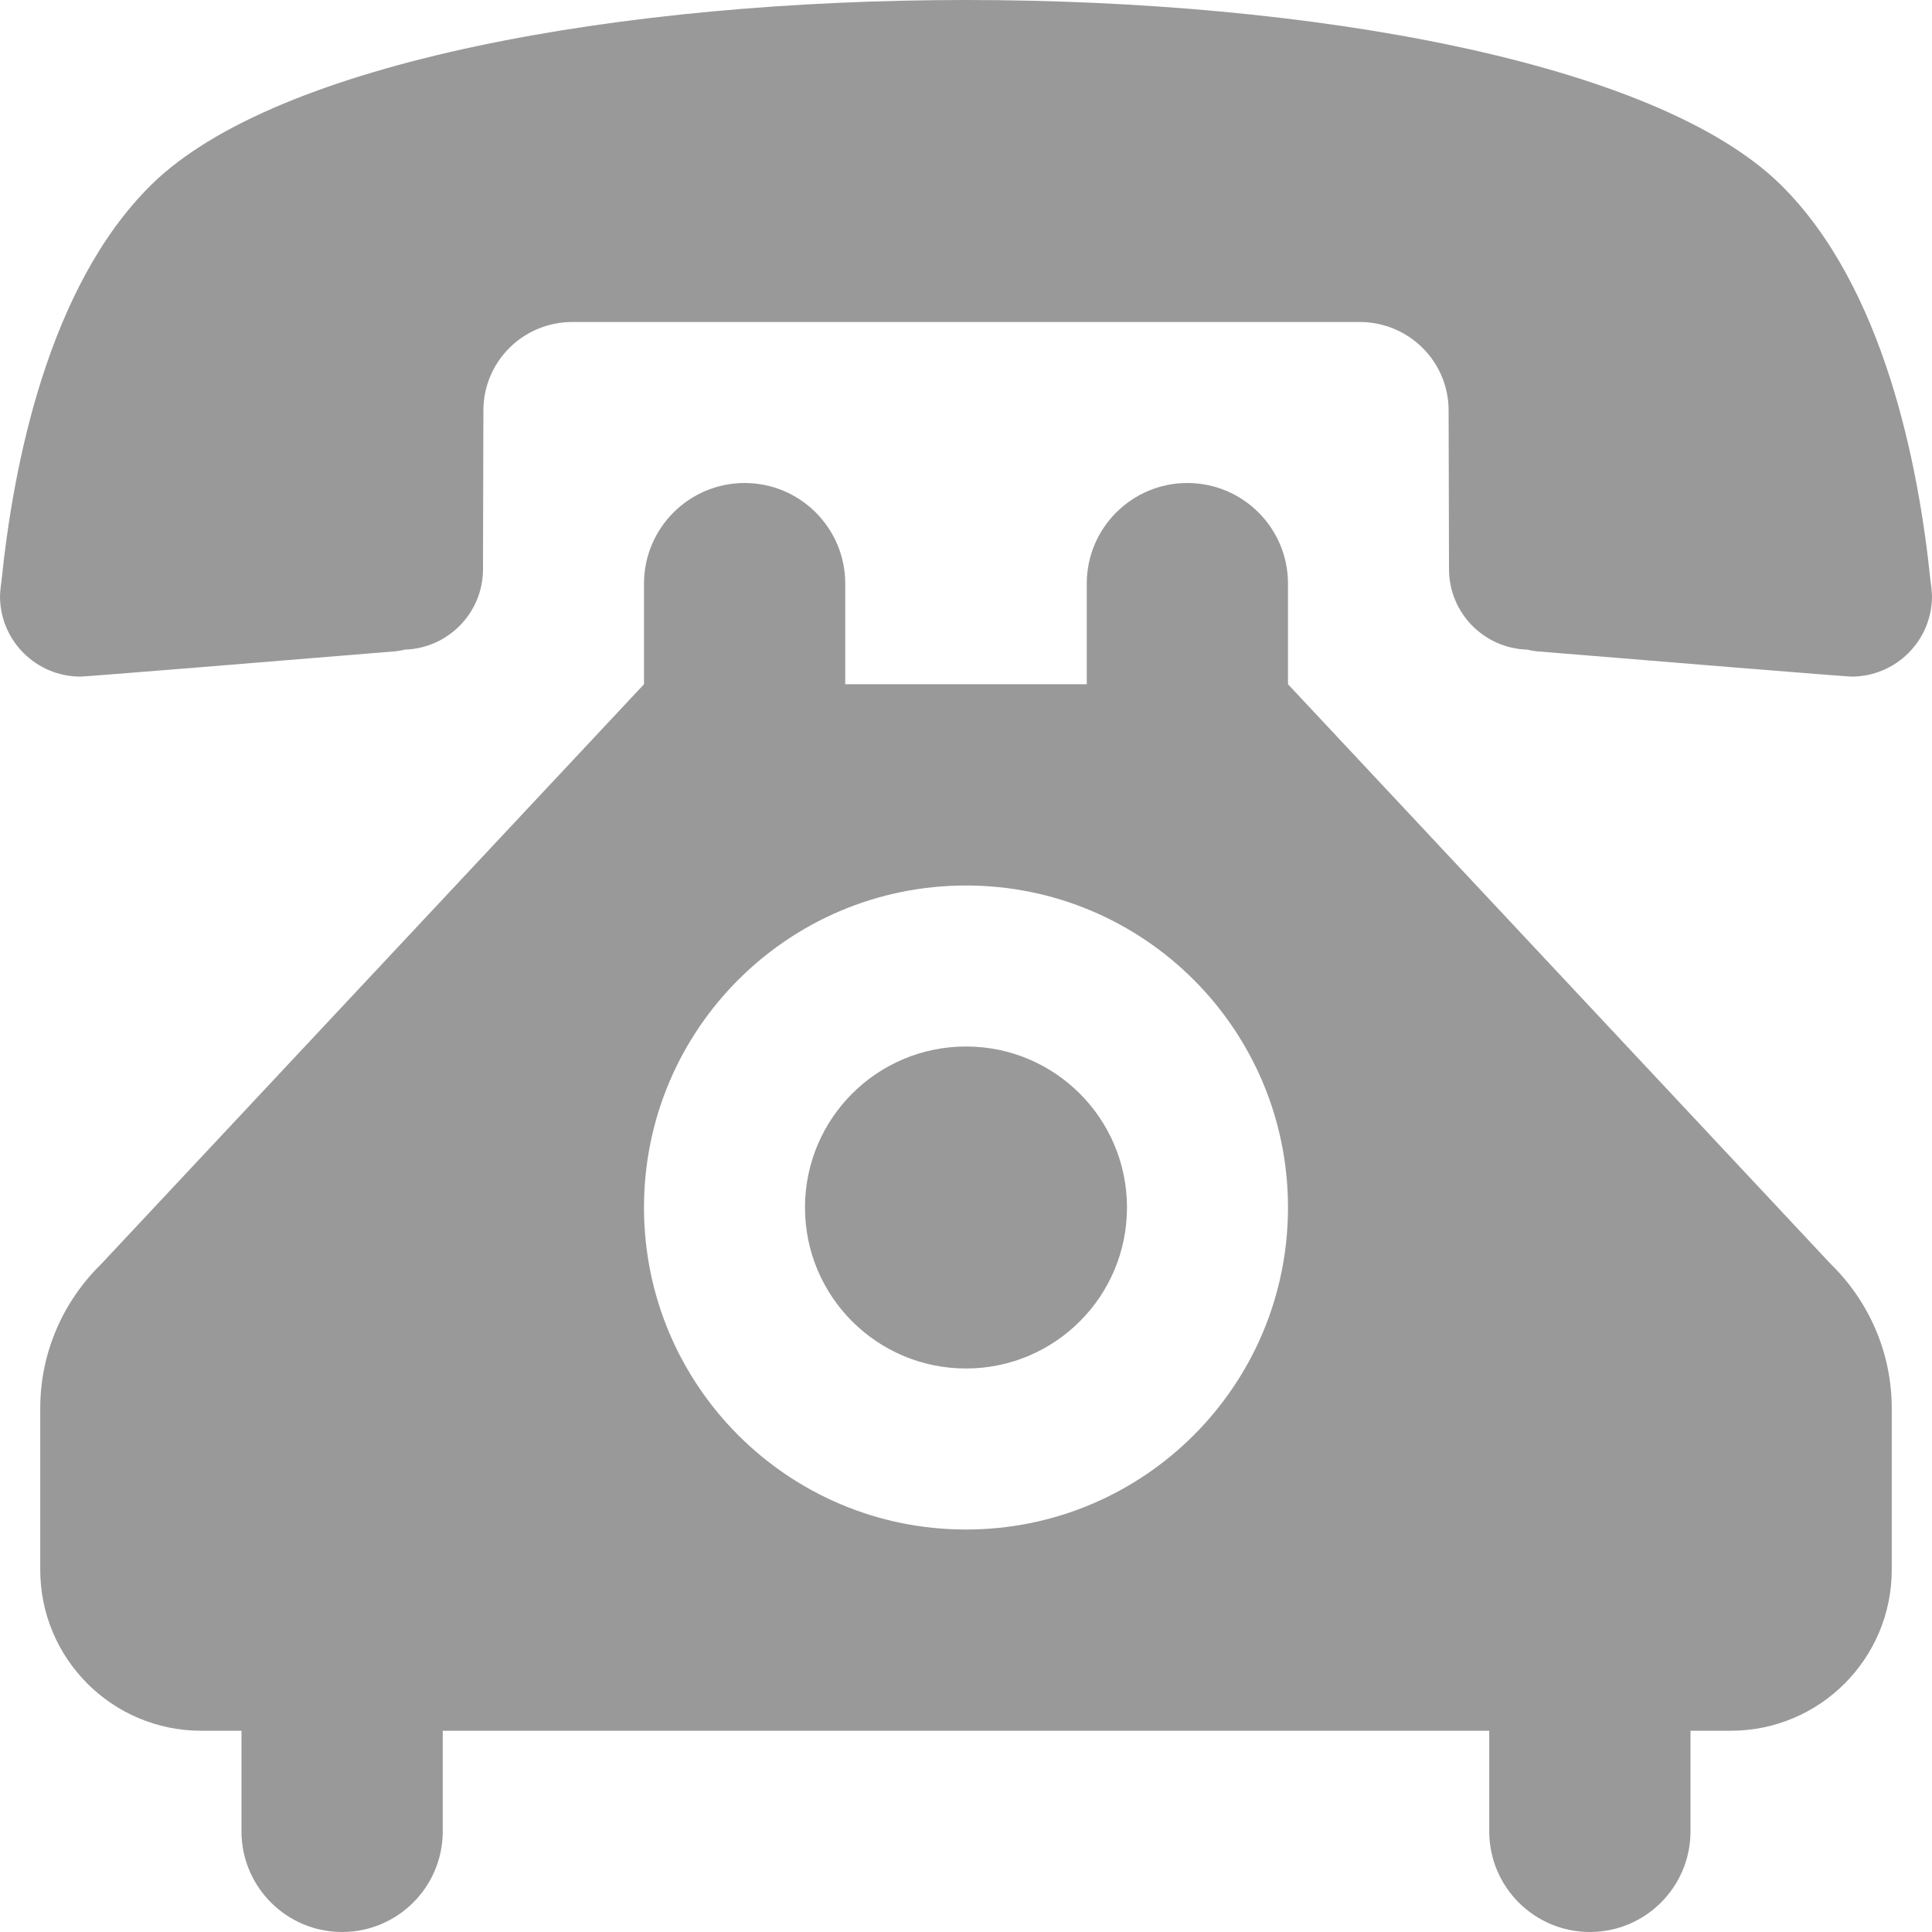
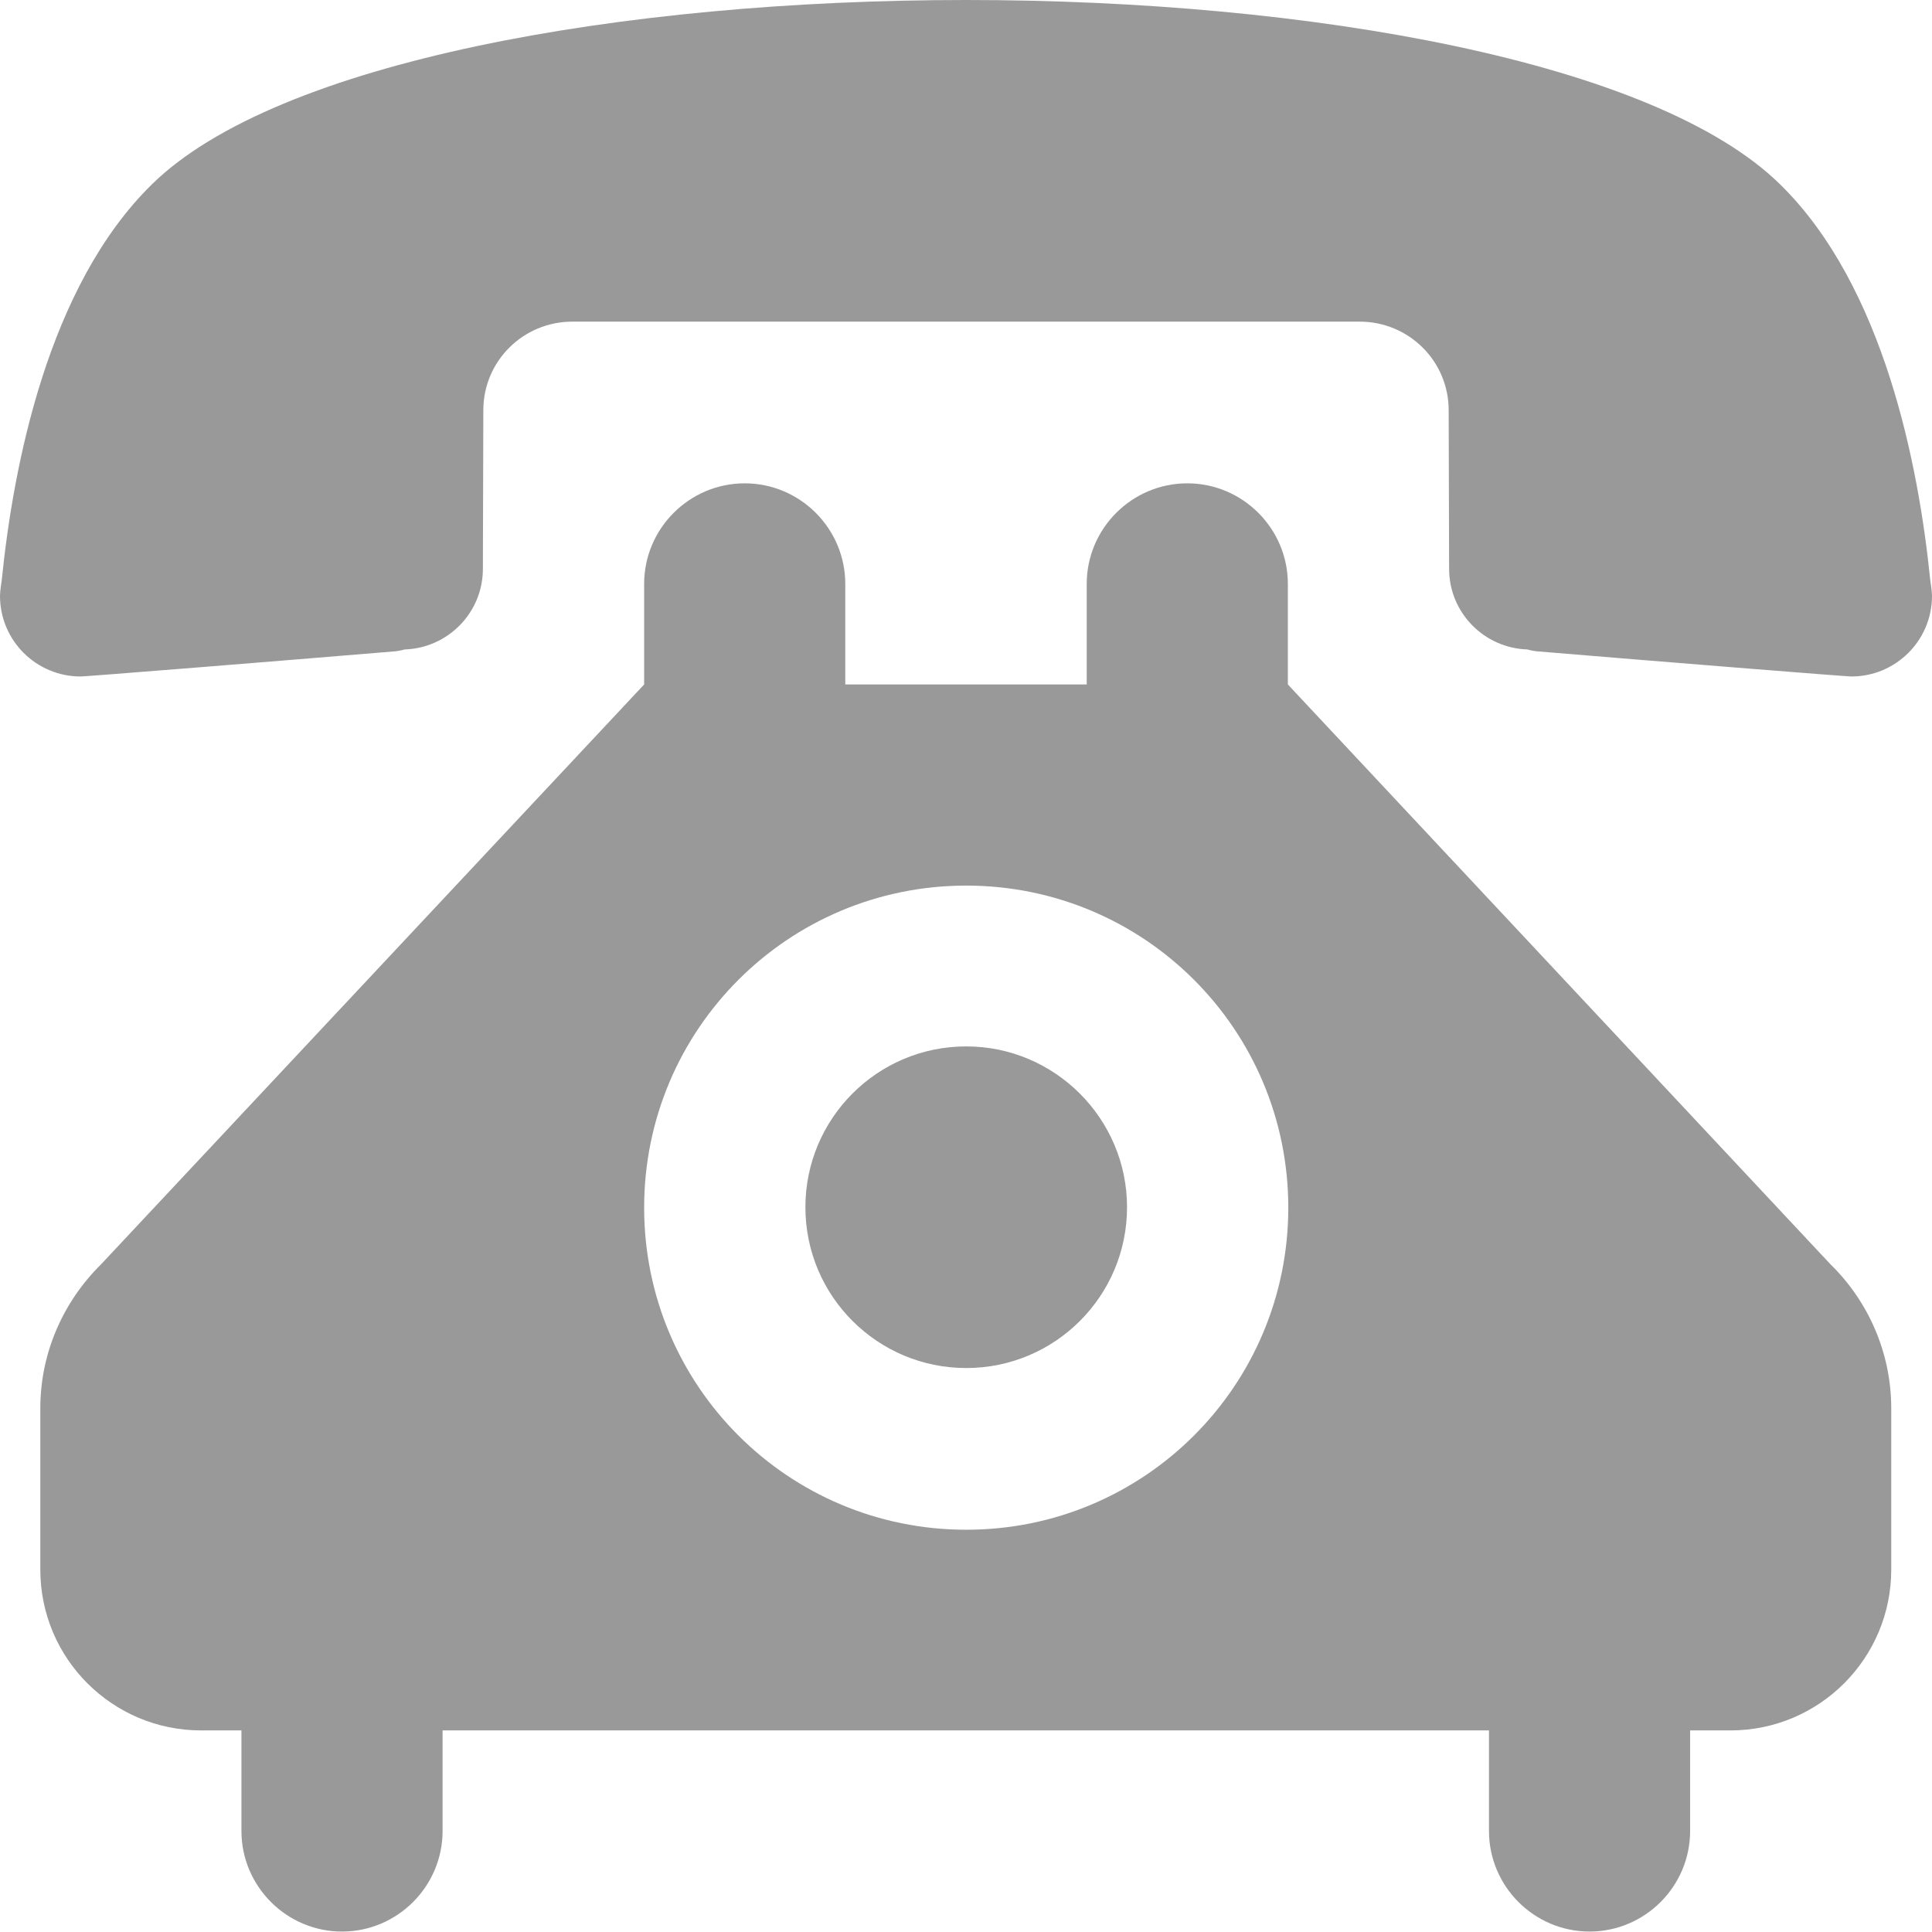
- <svg xmlns="http://www.w3.org/2000/svg" version="1.1" id="Layer_1" x="0px" y="0px" width="436.103px" height="436.102px" viewBox="31.95 31.949 436.103 436.102" enable-background="new 31.95 31.949 436.103 436.102" xml:space="preserve">
-   <path fill="#999999" d="M250,31.949c-77.68,0-155.545,13.902-183.798,41.611c-23.441,22.988-31.255,63.599-33.889,89.312  c0,0-0.363,2.541-0.363,3.634c0,10.083,8.175,18.17,18.17,18.17c1.181,0,44.882-3.544,71.229-5.724  c0.634-0.092,1.273-0.182,1.907-0.363c9.813-0.271,17.719-8.268,17.719-18.17l0.088-35.798c0-11.084,8.998-19.989,20.083-19.989  h177.706c11.09,0,20.088,8.904,20.088,19.989l0.09,35.798c0,9.902,7.902,17.899,17.717,18.17c0.629,0.182,1.268,0.271,1.91,0.363  c26.348,2.179,70.049,5.724,71.225,5.724c9.992,0,18.172-8.087,18.172-18.17c0-1.093-0.361-3.634-0.361-3.634  c-2.637-25.713-10.441-66.323-33.885-89.312C405.545,45.851,327.678,31.949,250,31.949z M250,268.172  c-20.08,0-36.342,16.262-36.342,36.342c0,20.078,16.262,36.34,36.342,36.34c20.078,0,36.34-16.262,36.34-36.34  C286.34,284.434,270.079,268.172,250,268.172z M222.745,186.401v-22.713c0-12.537-10.178-22.713-22.713-22.713  c-12.536,0-22.713,10.177-22.713,22.713v22.713L54.75,317.324c-8.446,8.269-13.717,19.804-13.717,32.527v36.433  c0,20.079,16.264,36.34,36.342,36.34h9.086v22.716c0,12.536,10.178,22.711,22.714,22.711c12.536,0,22.713-10.175,22.713-22.711  v-22.716h236.224v22.716c0,12.536,10.174,22.711,22.715,22.711c12.537,0,22.711-10.175,22.711-22.711v-22.716h9.086  c20.08,0,36.342-16.261,36.342-36.34v-36.433c0-12.726-5.27-24.261-13.717-32.527L322.684,186.401v-22.713  c0-12.537-10.178-22.713-22.713-22.713c-12.537,0-22.713,10.177-22.713,22.713v22.713H222.745z M250,231.83  c40.158,0,72.684,32.525,72.684,72.684c0,40.157-32.523,72.687-72.684,72.687c-40.159,0-72.684-32.527-72.684-72.687  C177.317,264.355,209.842,231.83,250,231.83z" />
+ <svg xmlns="http://www.w3.org/2000/svg" version="1.1" id="Layer_1" x="0px" y="0px" viewBox="0 0 436.1 436.1" style="enable-background:new 0 0 436.1 436.1;" xml:space="preserve">
+   <style type="text/css">
+ 	.st0{fill:#999999;}
+ </style>
+   <path class="st0" d="M218.1,0C140.4,0,62.5,13.9,34.3,41.6C10.8,64.6,3,105.2,0.4,130.9c0,0-0.4,2.5-0.4,3.6  c0,10.1,8.2,18.2,18.2,18.2c1.2,0,44.9-3.5,71.2-5.7c0.6-0.1,1.3-0.2,1.9-0.4c9.8-0.3,17.7-8.3,17.7-18.2l0.1-35.8  c0-11.1,9-20,20.1-20h177.7c11.1,0,20.1,8.9,20.1,20l0.1,35.8c0,9.9,7.9,17.9,17.7,18.2c0.6,0.2,1.3,0.3,1.9,0.4  c26.3,2.2,70,5.7,71.2,5.7c10,0,18.2-8.1,18.2-18.2c0-1.1-0.4-3.6-0.4-3.6c-2.6-25.7-10.4-66.3-33.9-89.3  C373.6,13.9,295.7,0,218.1,0z M218.1,236.2c-20.1,0-36.3,16.3-36.3,36.3c0,20.1,16.3,36.3,36.3,36.3c20.1,0,36.3-16.3,36.3-36.3  C254.4,252.5,238.1,236.2,218.1,236.2z M190.8,154.5v-22.7c0-12.5-10.2-22.7-22.7-22.7c-12.5,0-22.7,10.2-22.7,22.7v22.7L22.8,285.4  c-8.4,8.3-13.7,19.8-13.7,32.5v36.4c0,20.1,16.3,36.3,36.3,36.3h9.1v22.7c0,12.5,10.2,22.7,22.7,22.7s22.7-10.2,22.7-22.7v-22.7  h236.2v22.7c0,12.5,10.2,22.7,22.7,22.7c12.5,0,22.7-10.2,22.7-22.7v-22.7h9.1c20.1,0,36.3-16.3,36.3-36.3v-36.4  c0-12.7-5.3-24.3-13.7-32.5L290.7,154.5v-22.7c0-12.5-10.2-22.7-22.7-22.7c-12.5,0-22.7,10.2-22.7,22.7v22.7H190.8z M218.1,199.9  c40.2,0,72.7,32.5,72.7,72.7c0,40.2-32.5,72.7-72.7,72.7c-40.2,0-72.7-32.5-72.7-72.7C145.4,232.4,177.9,199.9,218.1,199.9z" />
</svg>
